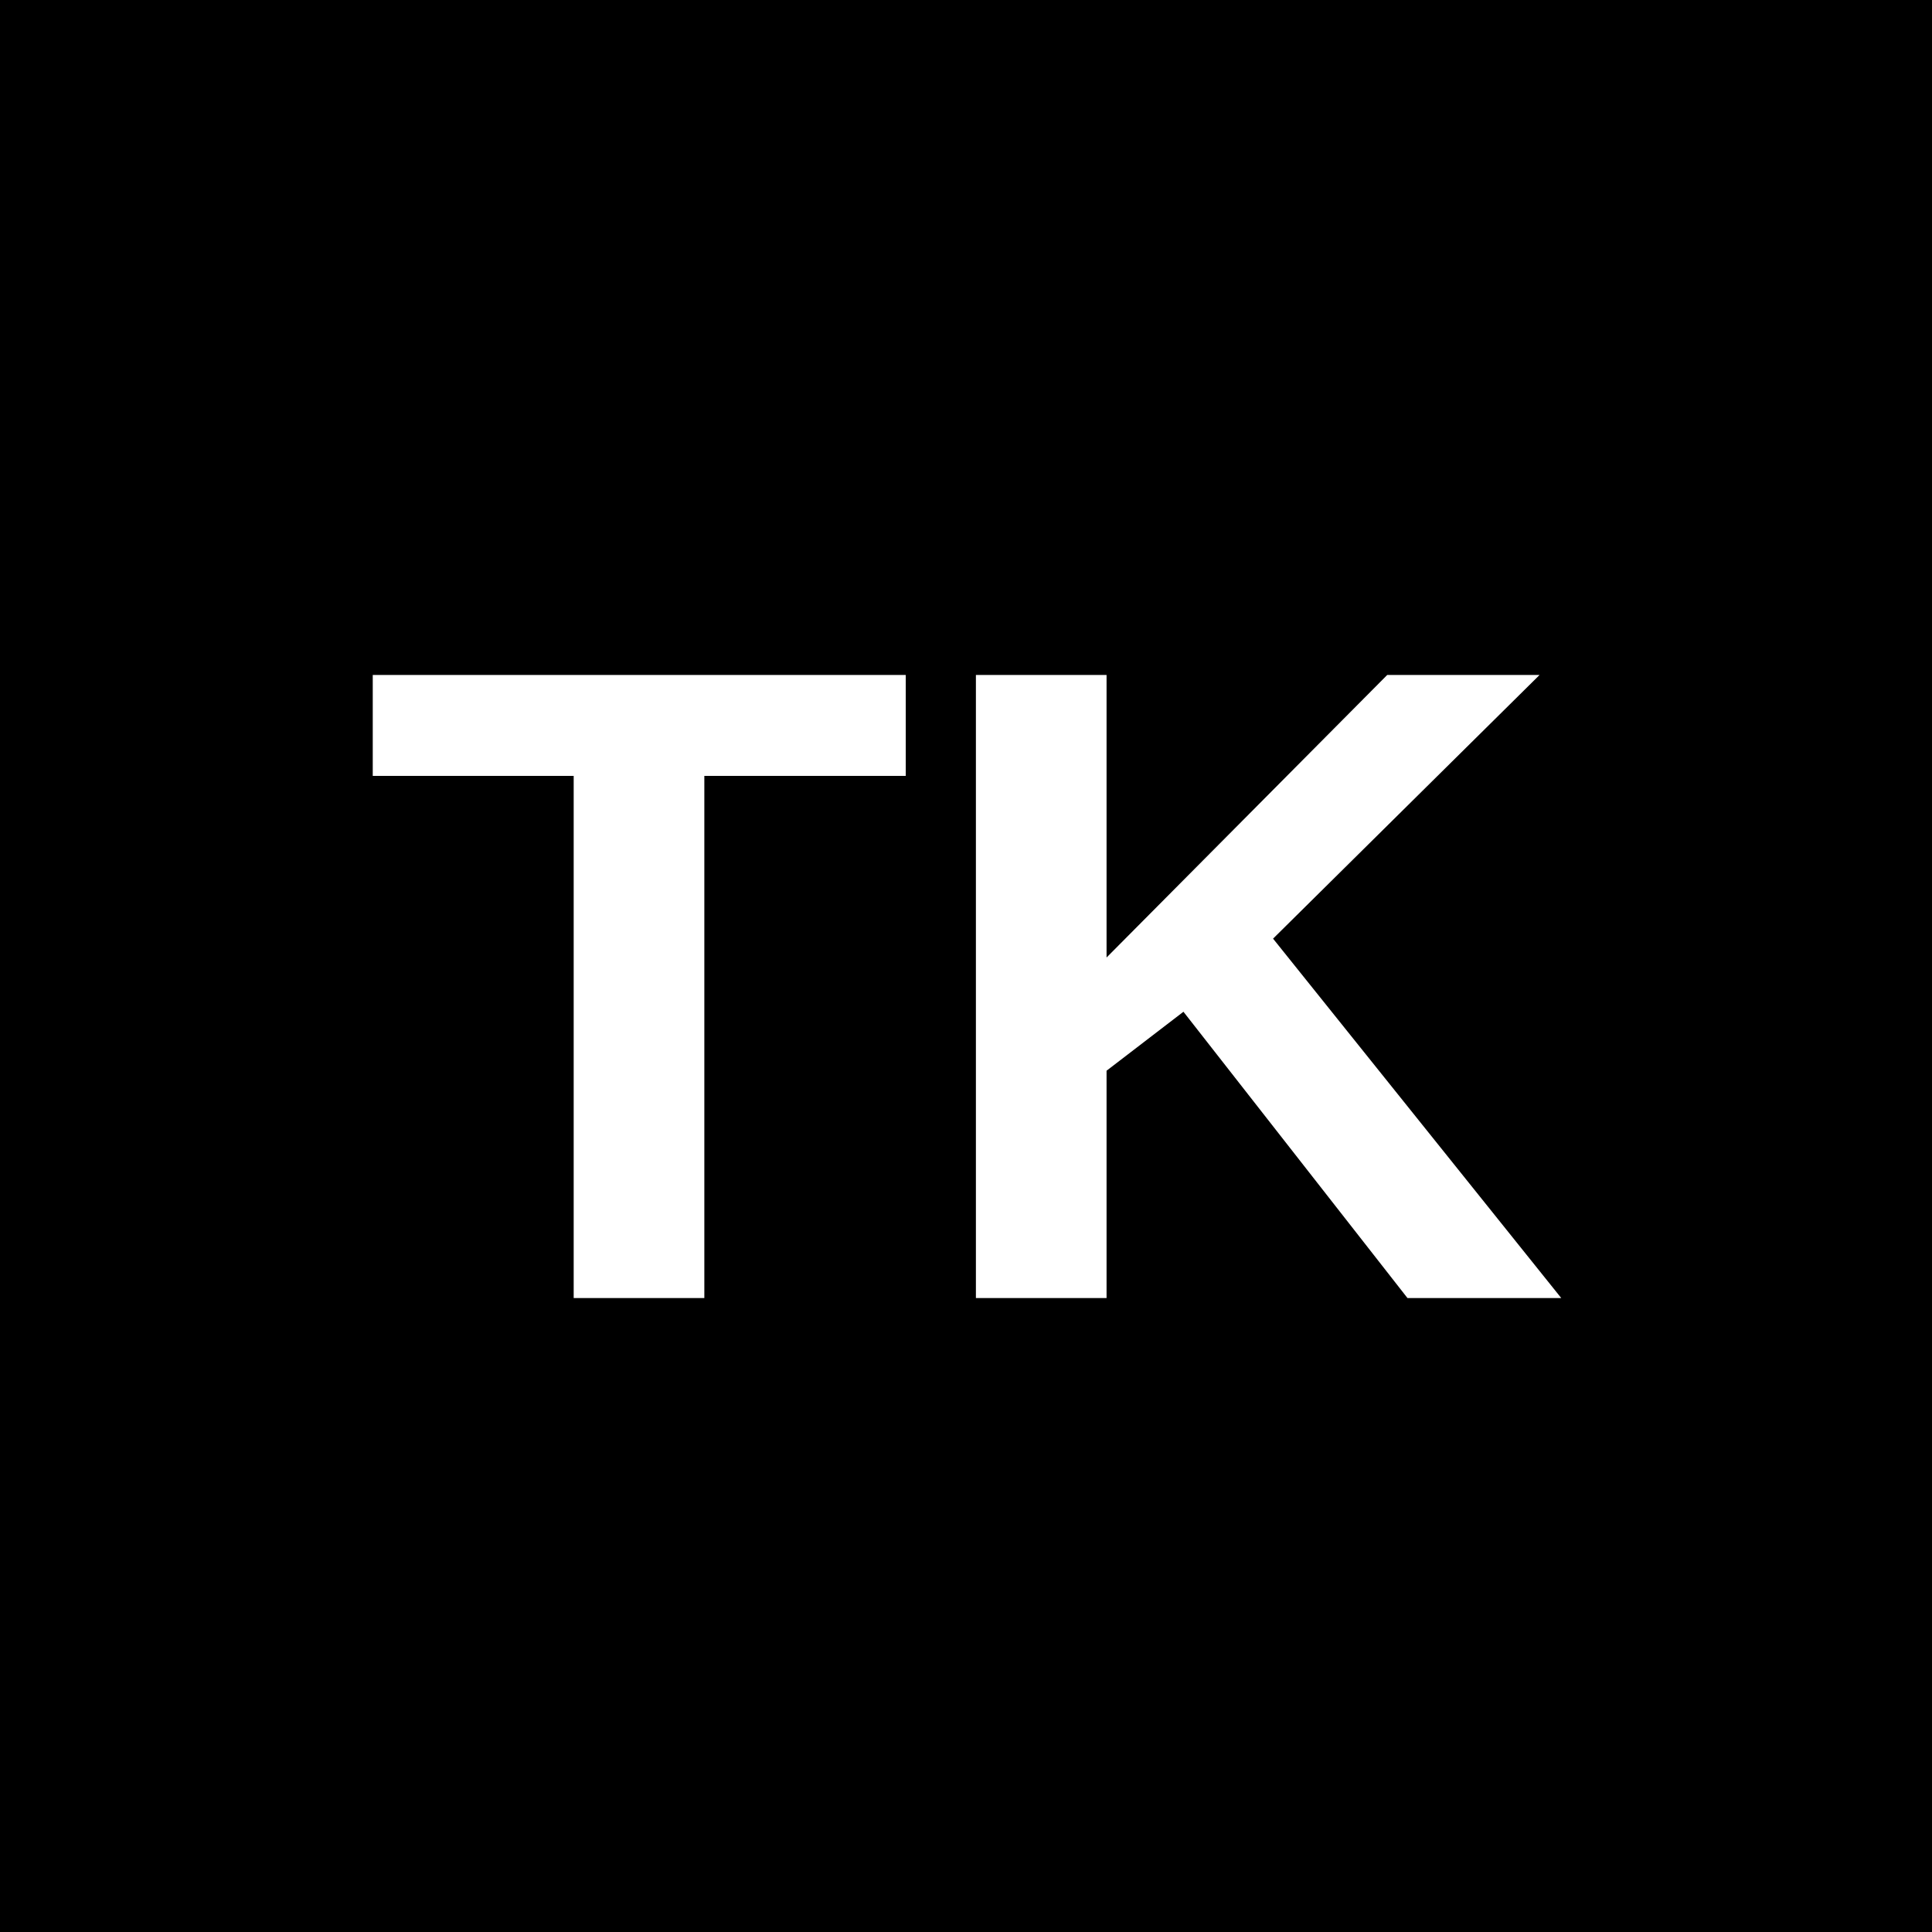
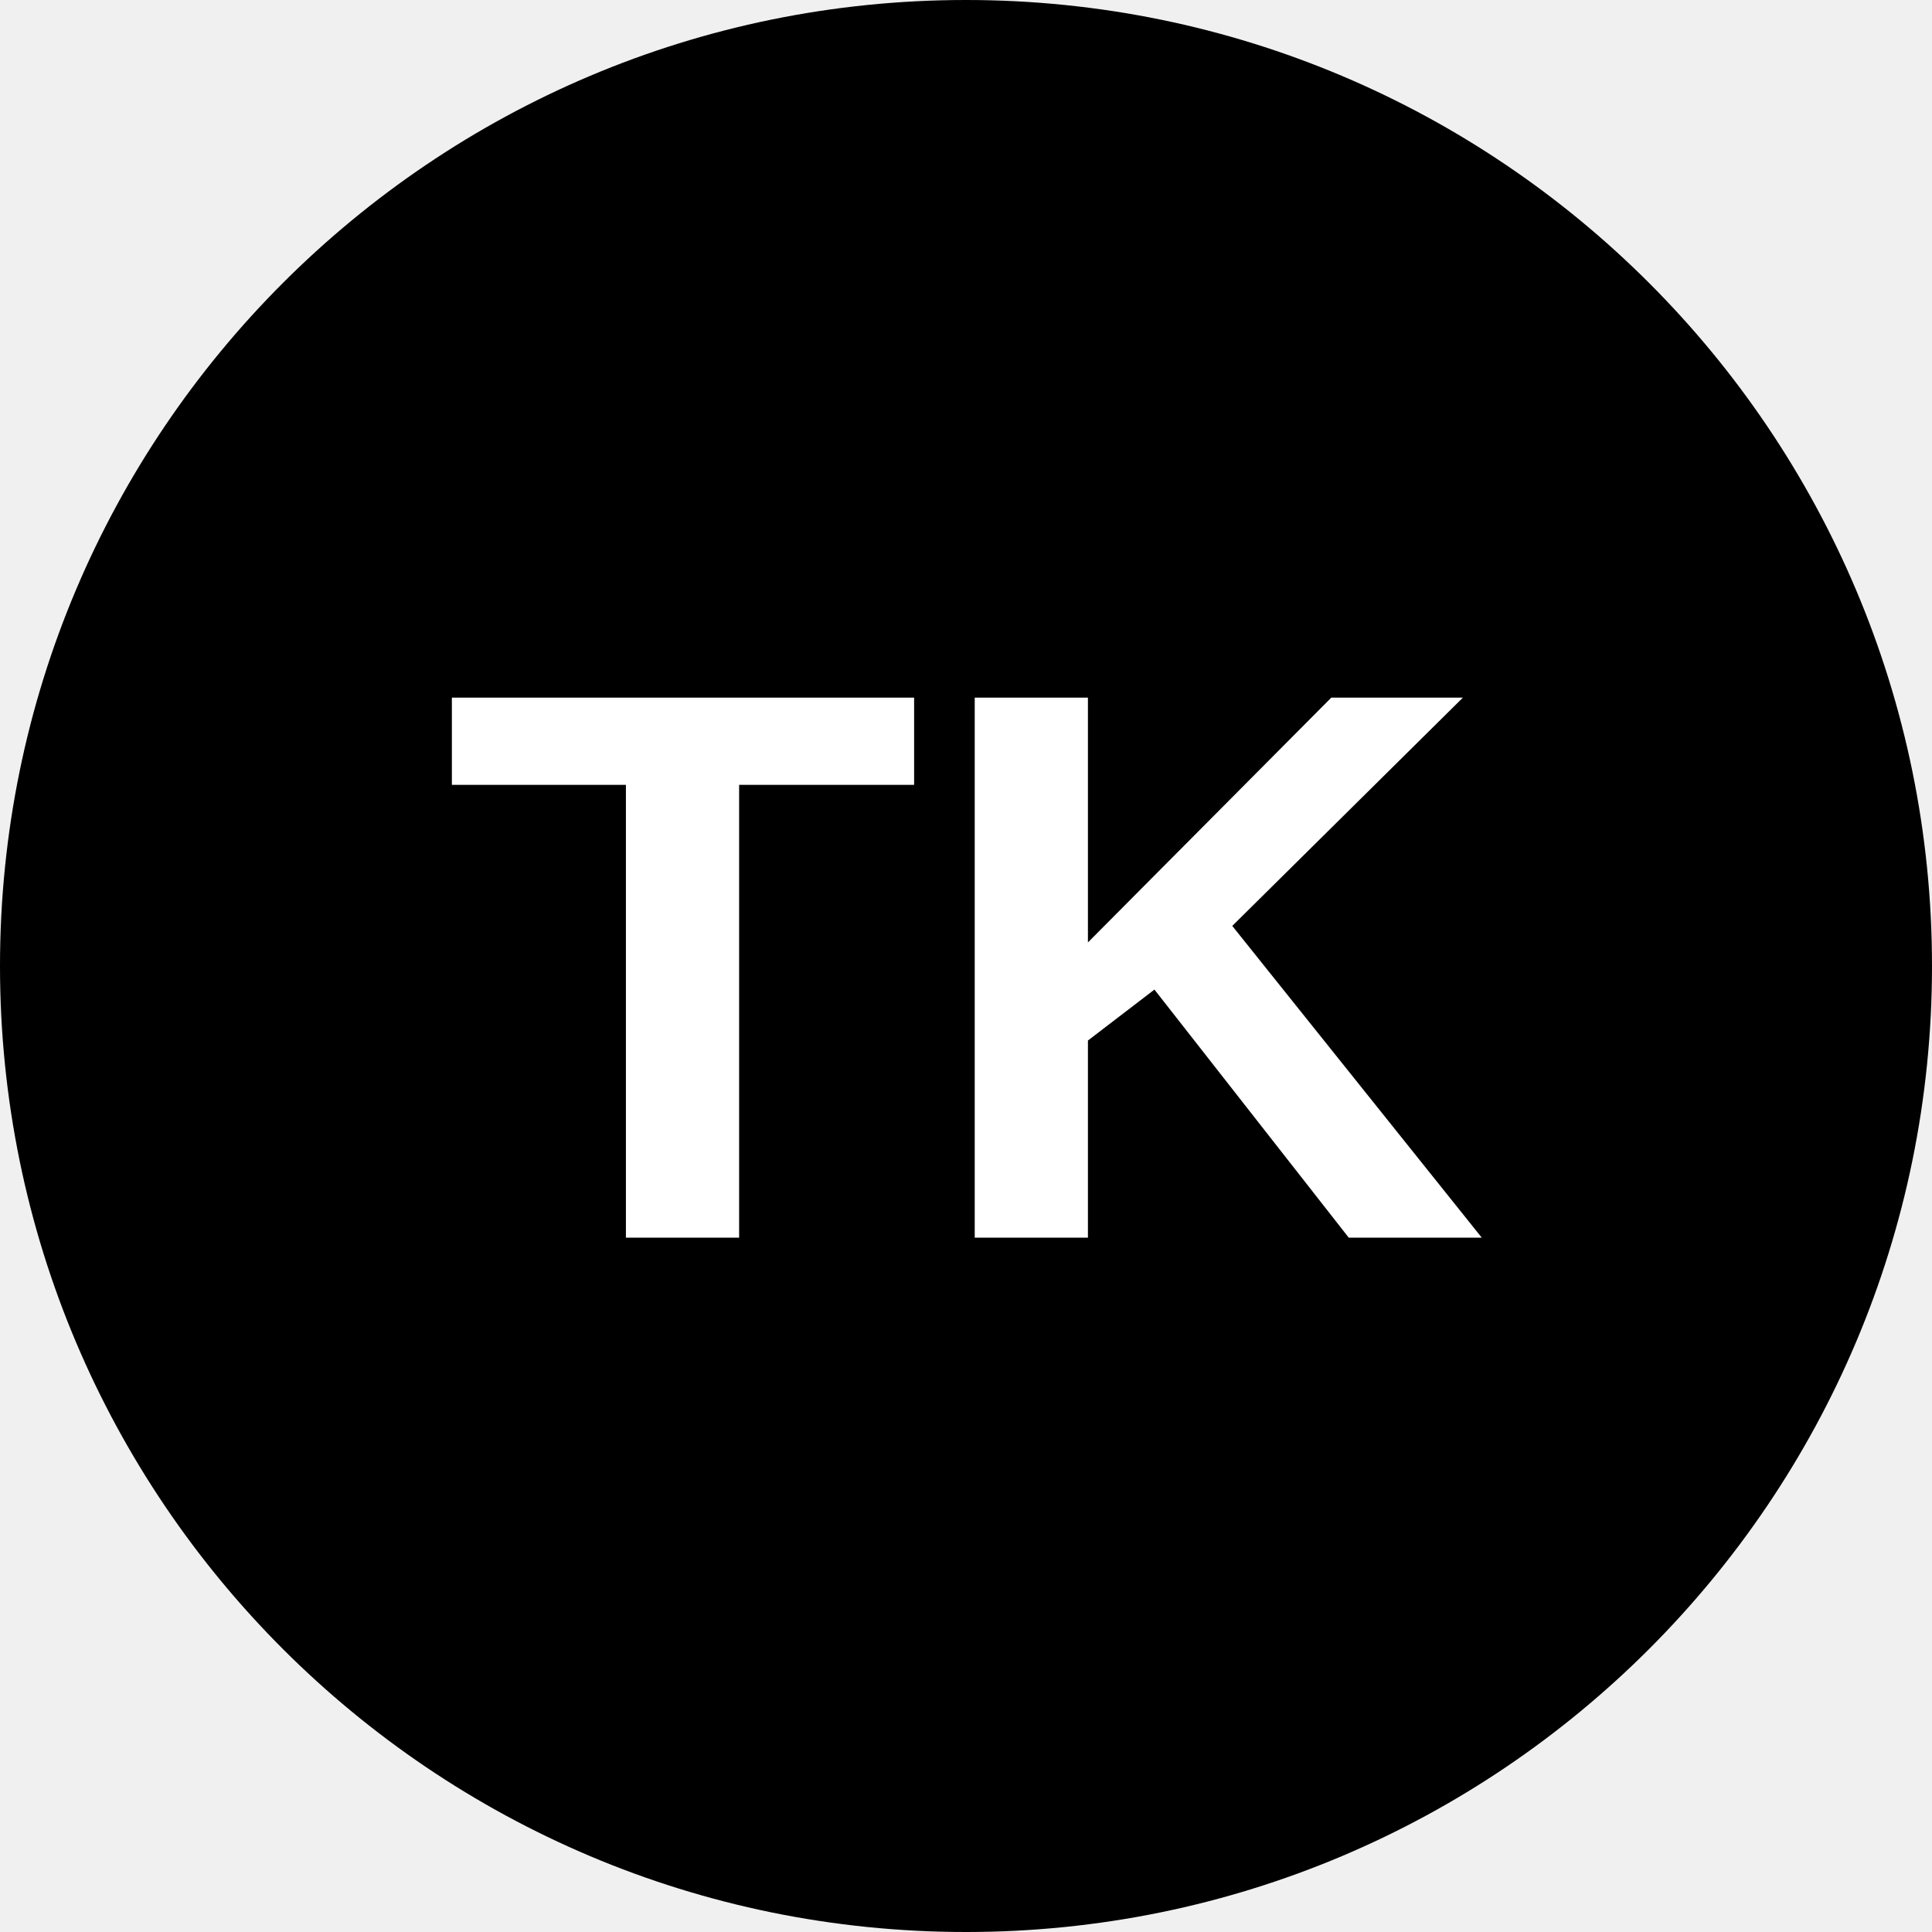
<svg xmlns="http://www.w3.org/2000/svg" viewBox="0 0 64 64">
-   <rect width="64" height="64" fill="#000" />
-   <text x="32" y="43" font-family="Helvetica Neue, Arial, sans-serif" font-size="30" font-weight="700" fill="#fff" text-anchor="middle">TK</text>
+   <circle cx="32" cy="32" r="32" fill="#000" />
+   <text x="32" y="41" font-family="Helvetica Neue, Arial, sans-serif" font-size="26" font-weight="700" fill="#fff" text-anchor="middle">TK</text>
</svg>
